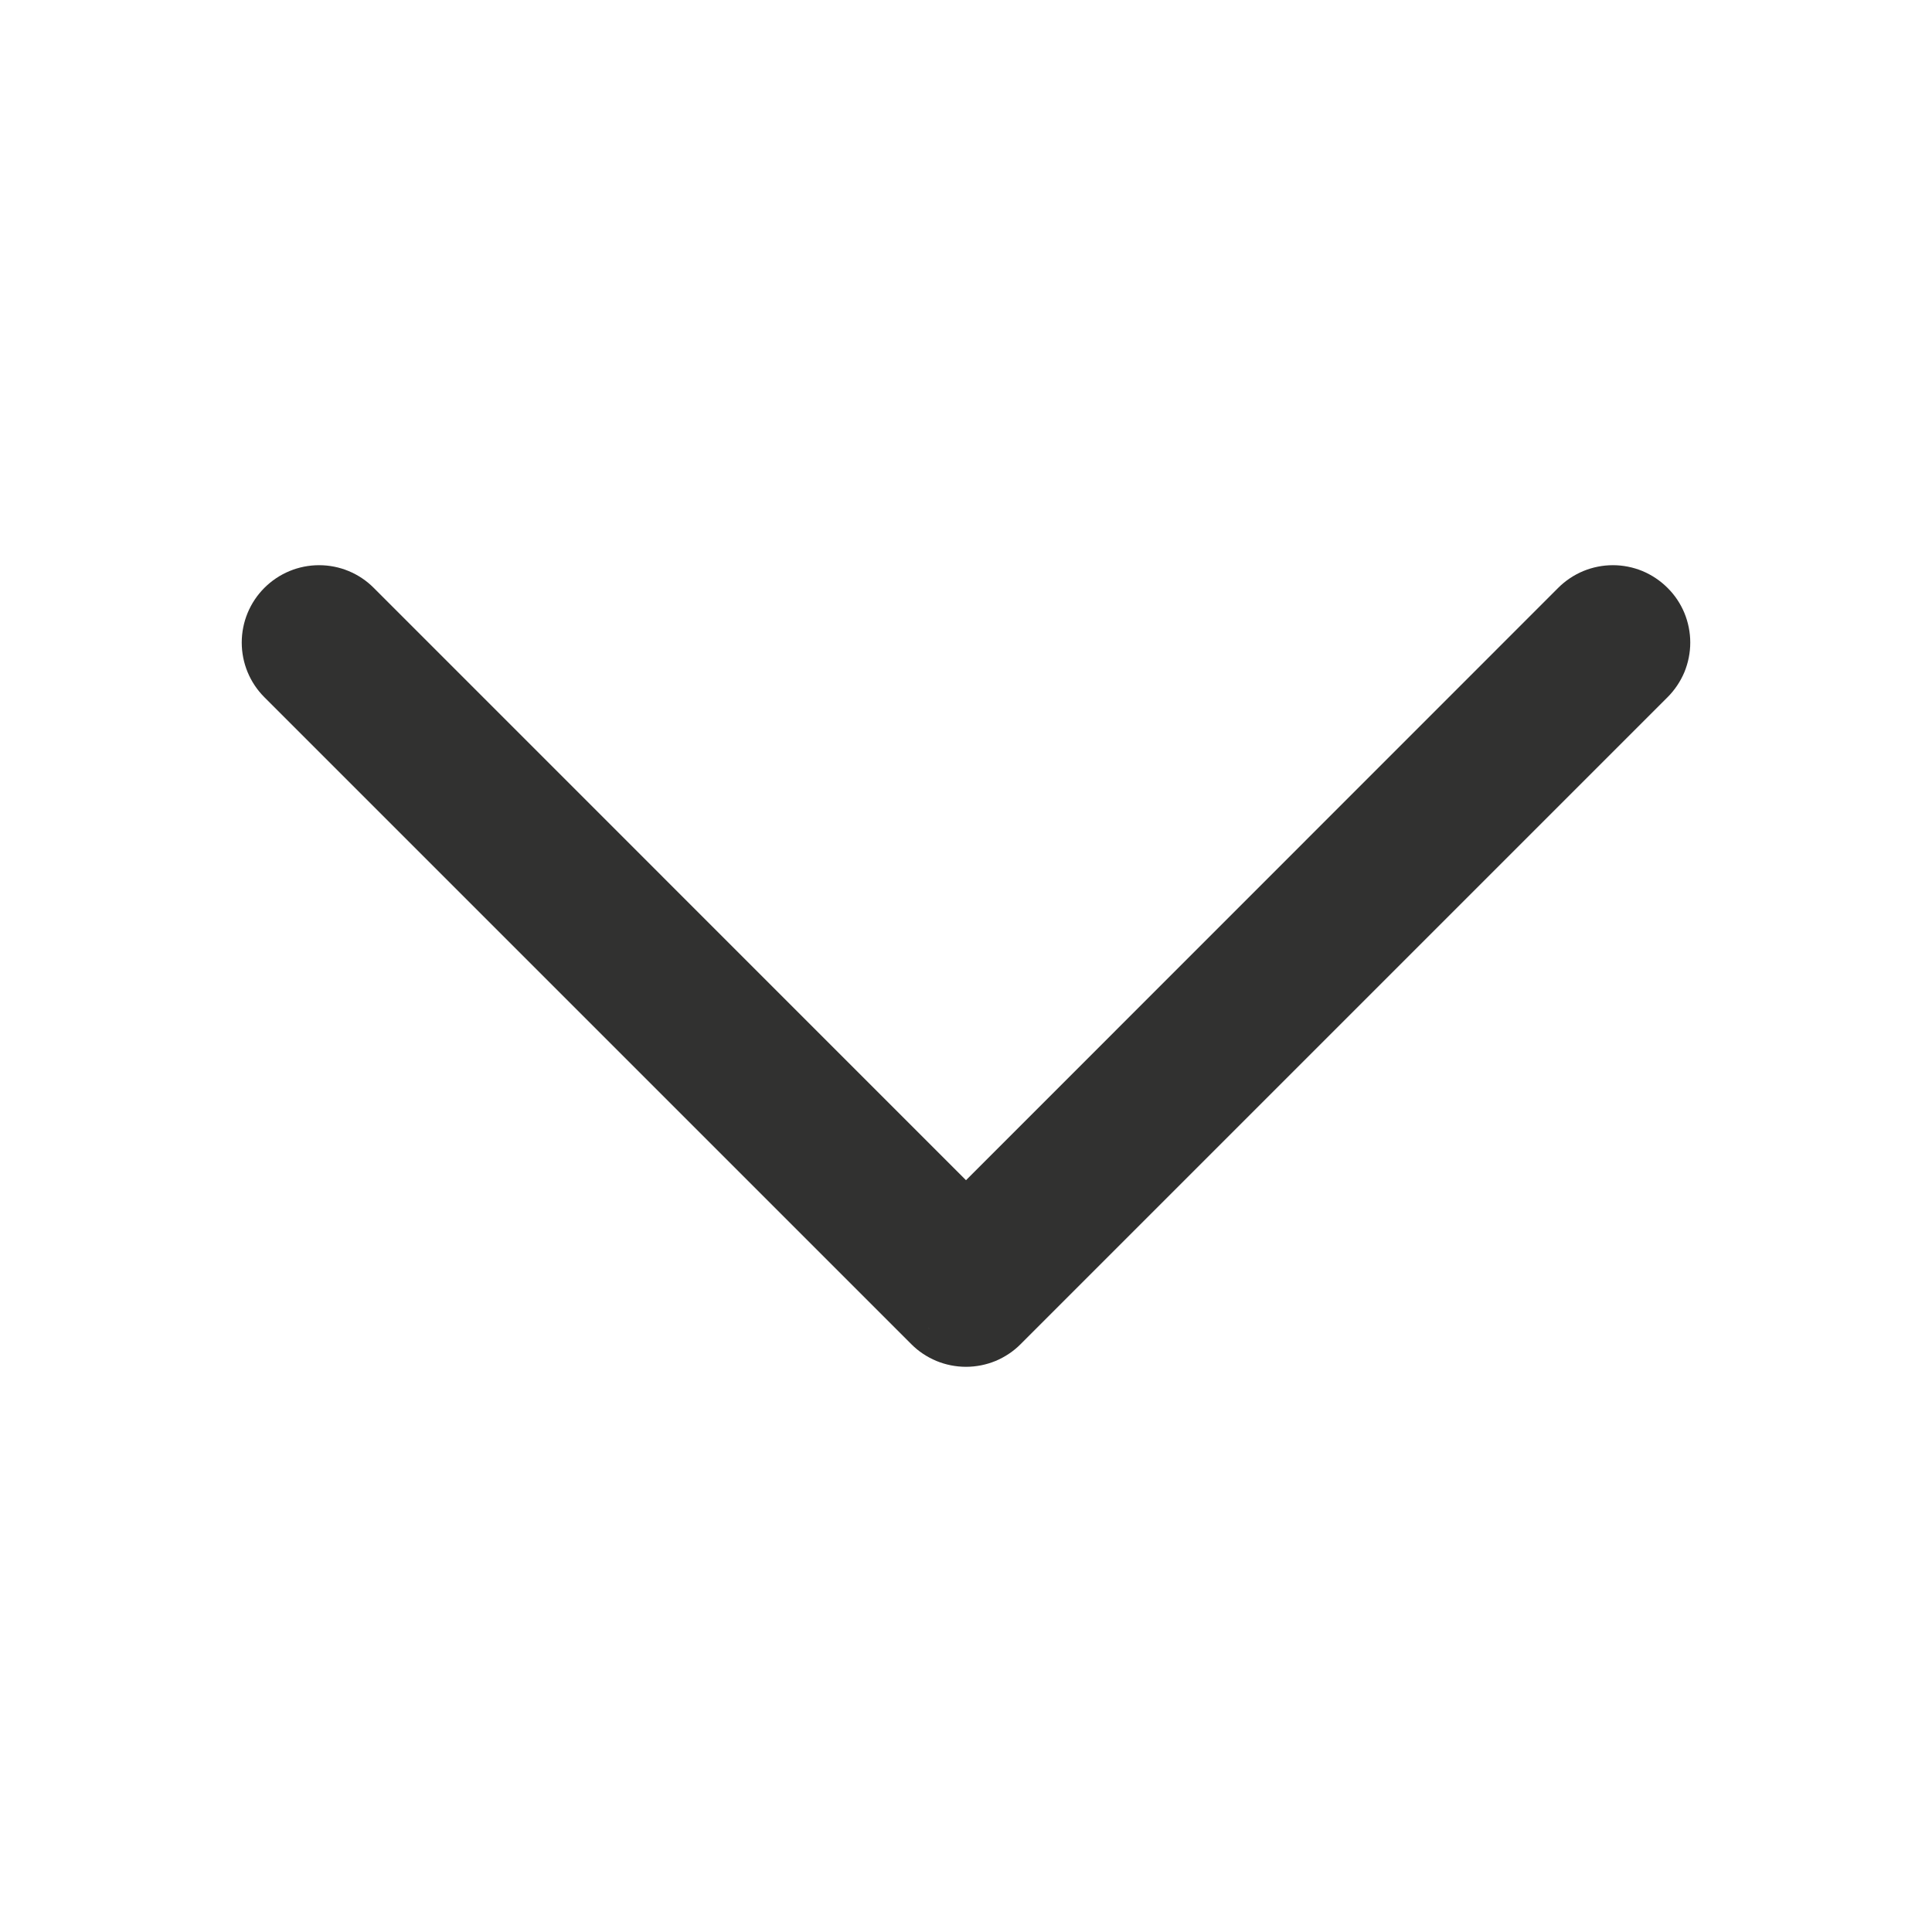
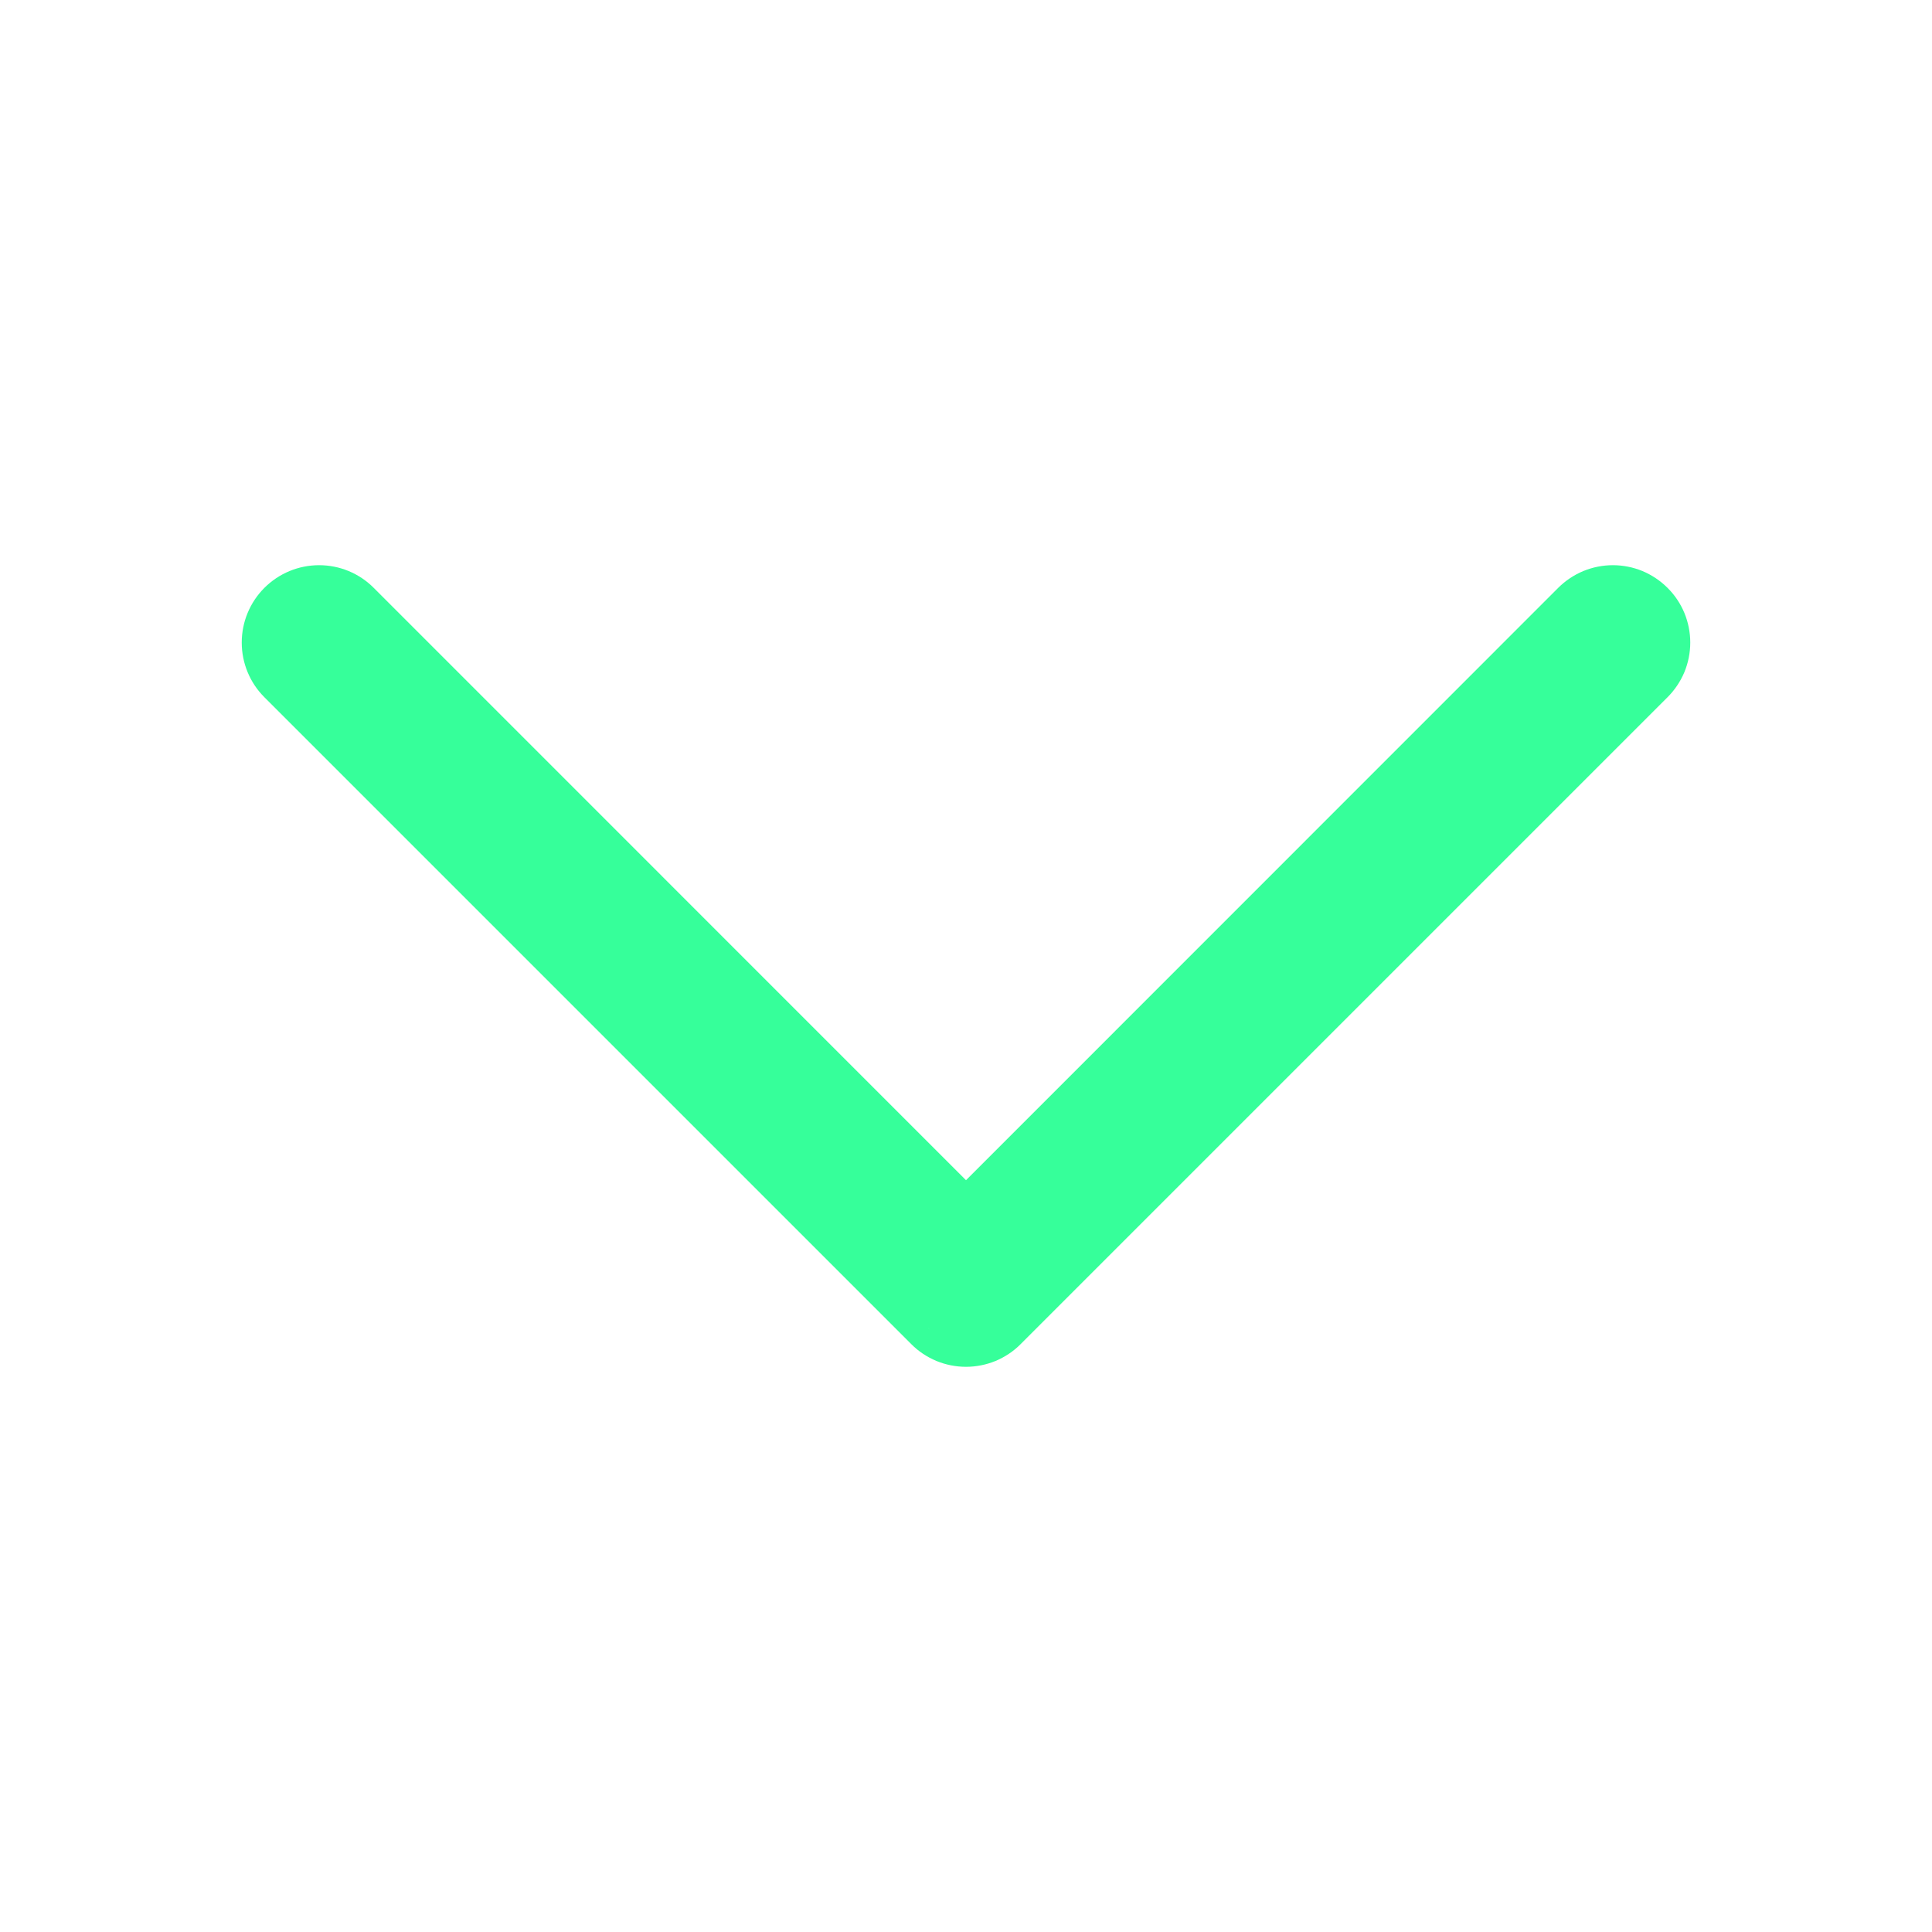
<svg xmlns="http://www.w3.org/2000/svg" width="24" height="24" viewBox="0 0 24 24" fill="none">
-   <path fillRule="evenodd" clipRule="evenodd" d="M12 14.661L4.643 7.303C4.463 7.122 4.219 7.021 3.964 7.021C3.709 7.021 3.465 7.122 3.284 7.303C3.104 7.483 3.003 7.727 3.003 7.982C3.003 8.237 3.104 8.481 3.284 8.661L11.32 16.697C11.409 16.787 11.515 16.857 11.632 16.906C11.748 16.954 11.874 16.979 12 16.979C12.126 16.979 12.251 16.954 12.368 16.906C12.484 16.857 12.59 16.787 12.679 16.697L20.715 8.661C20.804 8.572 20.875 8.466 20.924 8.35C20.972 8.233 20.997 8.108 20.997 7.982C20.997 7.856 20.972 7.731 20.924 7.614C20.875 7.497 20.805 7.392 20.715 7.303C20.626 7.214 20.52 7.143 20.404 7.094C20.287 7.046 20.162 7.021 20.036 7.021C19.91 7.021 19.785 7.046 19.668 7.094C19.551 7.143 19.445 7.214 19.356 7.303L12 14.661ZM11.55 16.515C11.541 16.508 11.534 16.5 11.526 16.492L11.55 16.515Z" fill="#313130" />
+   <path fillRule="evenodd" clipRule="evenodd" d="M12 14.661L4.643 7.303C4.463 7.122 4.219 7.021 3.964 7.021C3.709 7.021 3.465 7.122 3.284 7.303C3.104 7.483 3.003 7.727 3.003 7.982C3.003 8.237 3.104 8.481 3.284 8.661L11.32 16.697C11.409 16.787 11.515 16.857 11.632 16.906C11.748 16.954 11.874 16.979 12 16.979C12.126 16.979 12.251 16.954 12.368 16.906C12.484 16.857 12.59 16.787 12.679 16.697L20.715 8.661C20.804 8.572 20.875 8.466 20.924 8.35C20.972 8.233 20.997 8.108 20.997 7.982C20.997 7.856 20.972 7.731 20.924 7.614C20.875 7.497 20.805 7.392 20.715 7.303C20.626 7.214 20.52 7.143 20.404 7.094C20.287 7.046 20.162 7.021 20.036 7.021C19.91 7.021 19.785 7.046 19.668 7.094C19.551 7.143 19.445 7.214 19.356 7.303L12 14.661ZM11.55 16.515C11.541 16.508 11.534 16.5 11.526 16.492L11.55 16.515Z" fill="#36FF9A" />
</svg>
